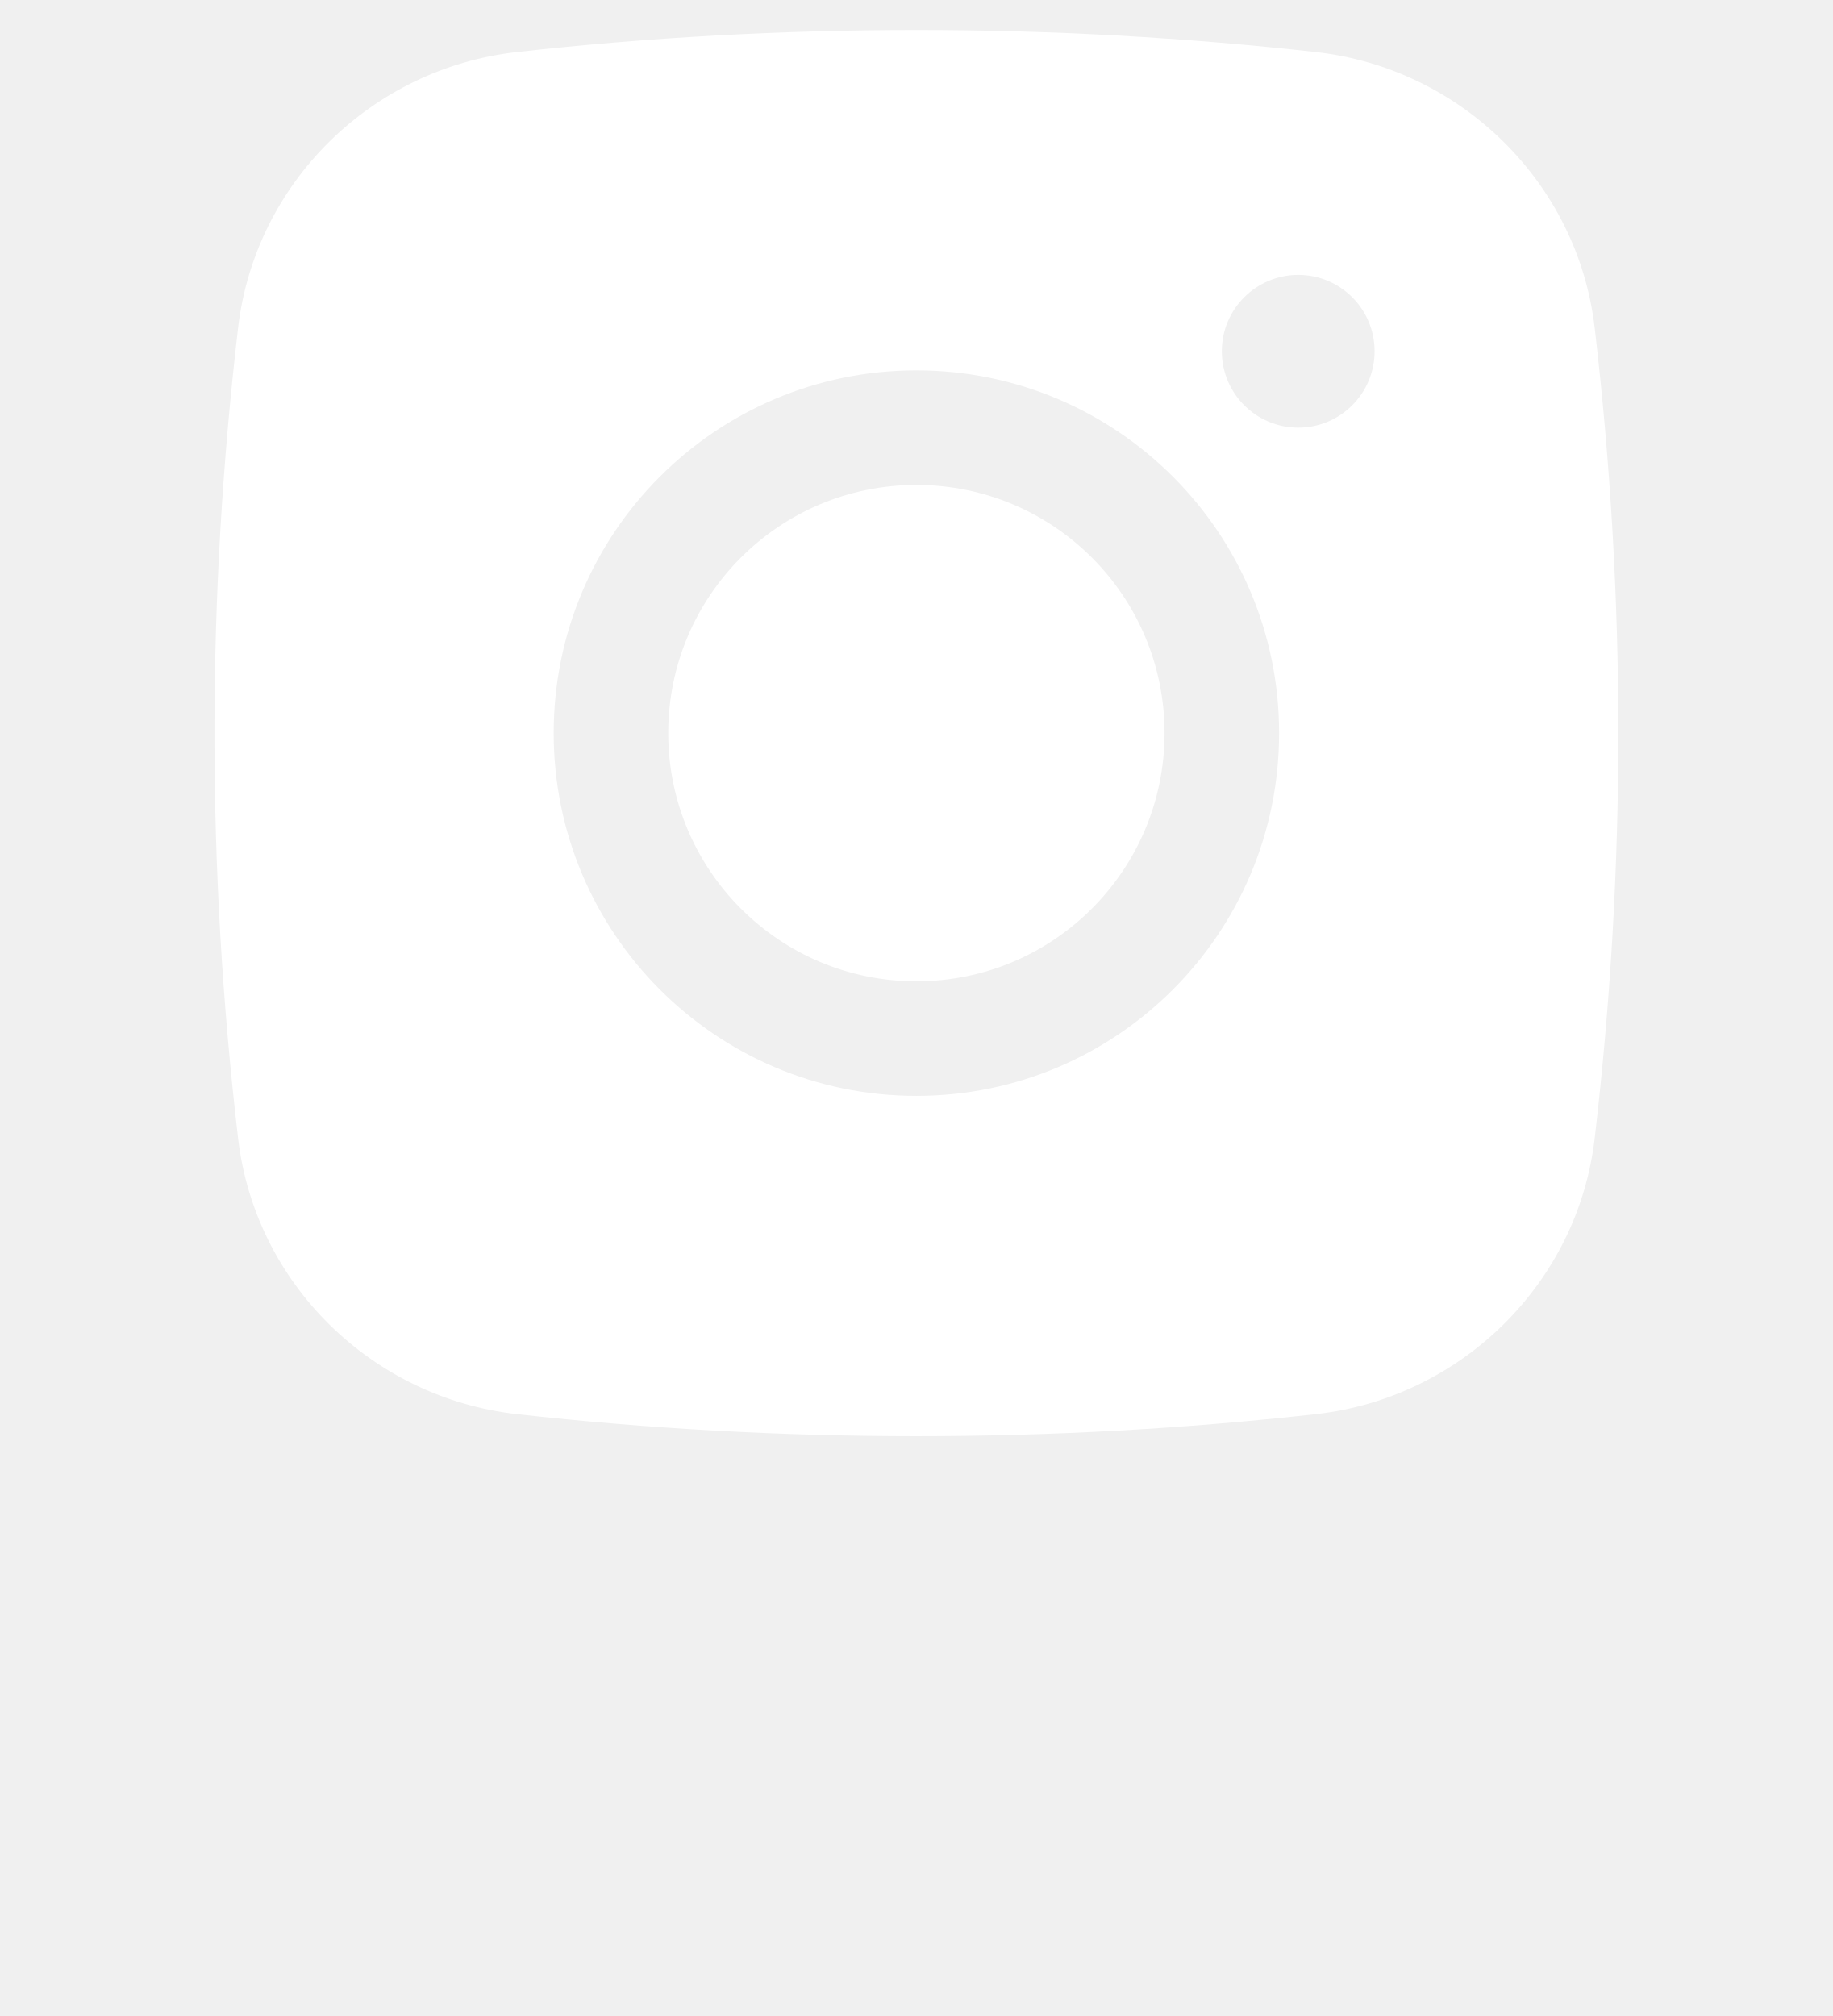
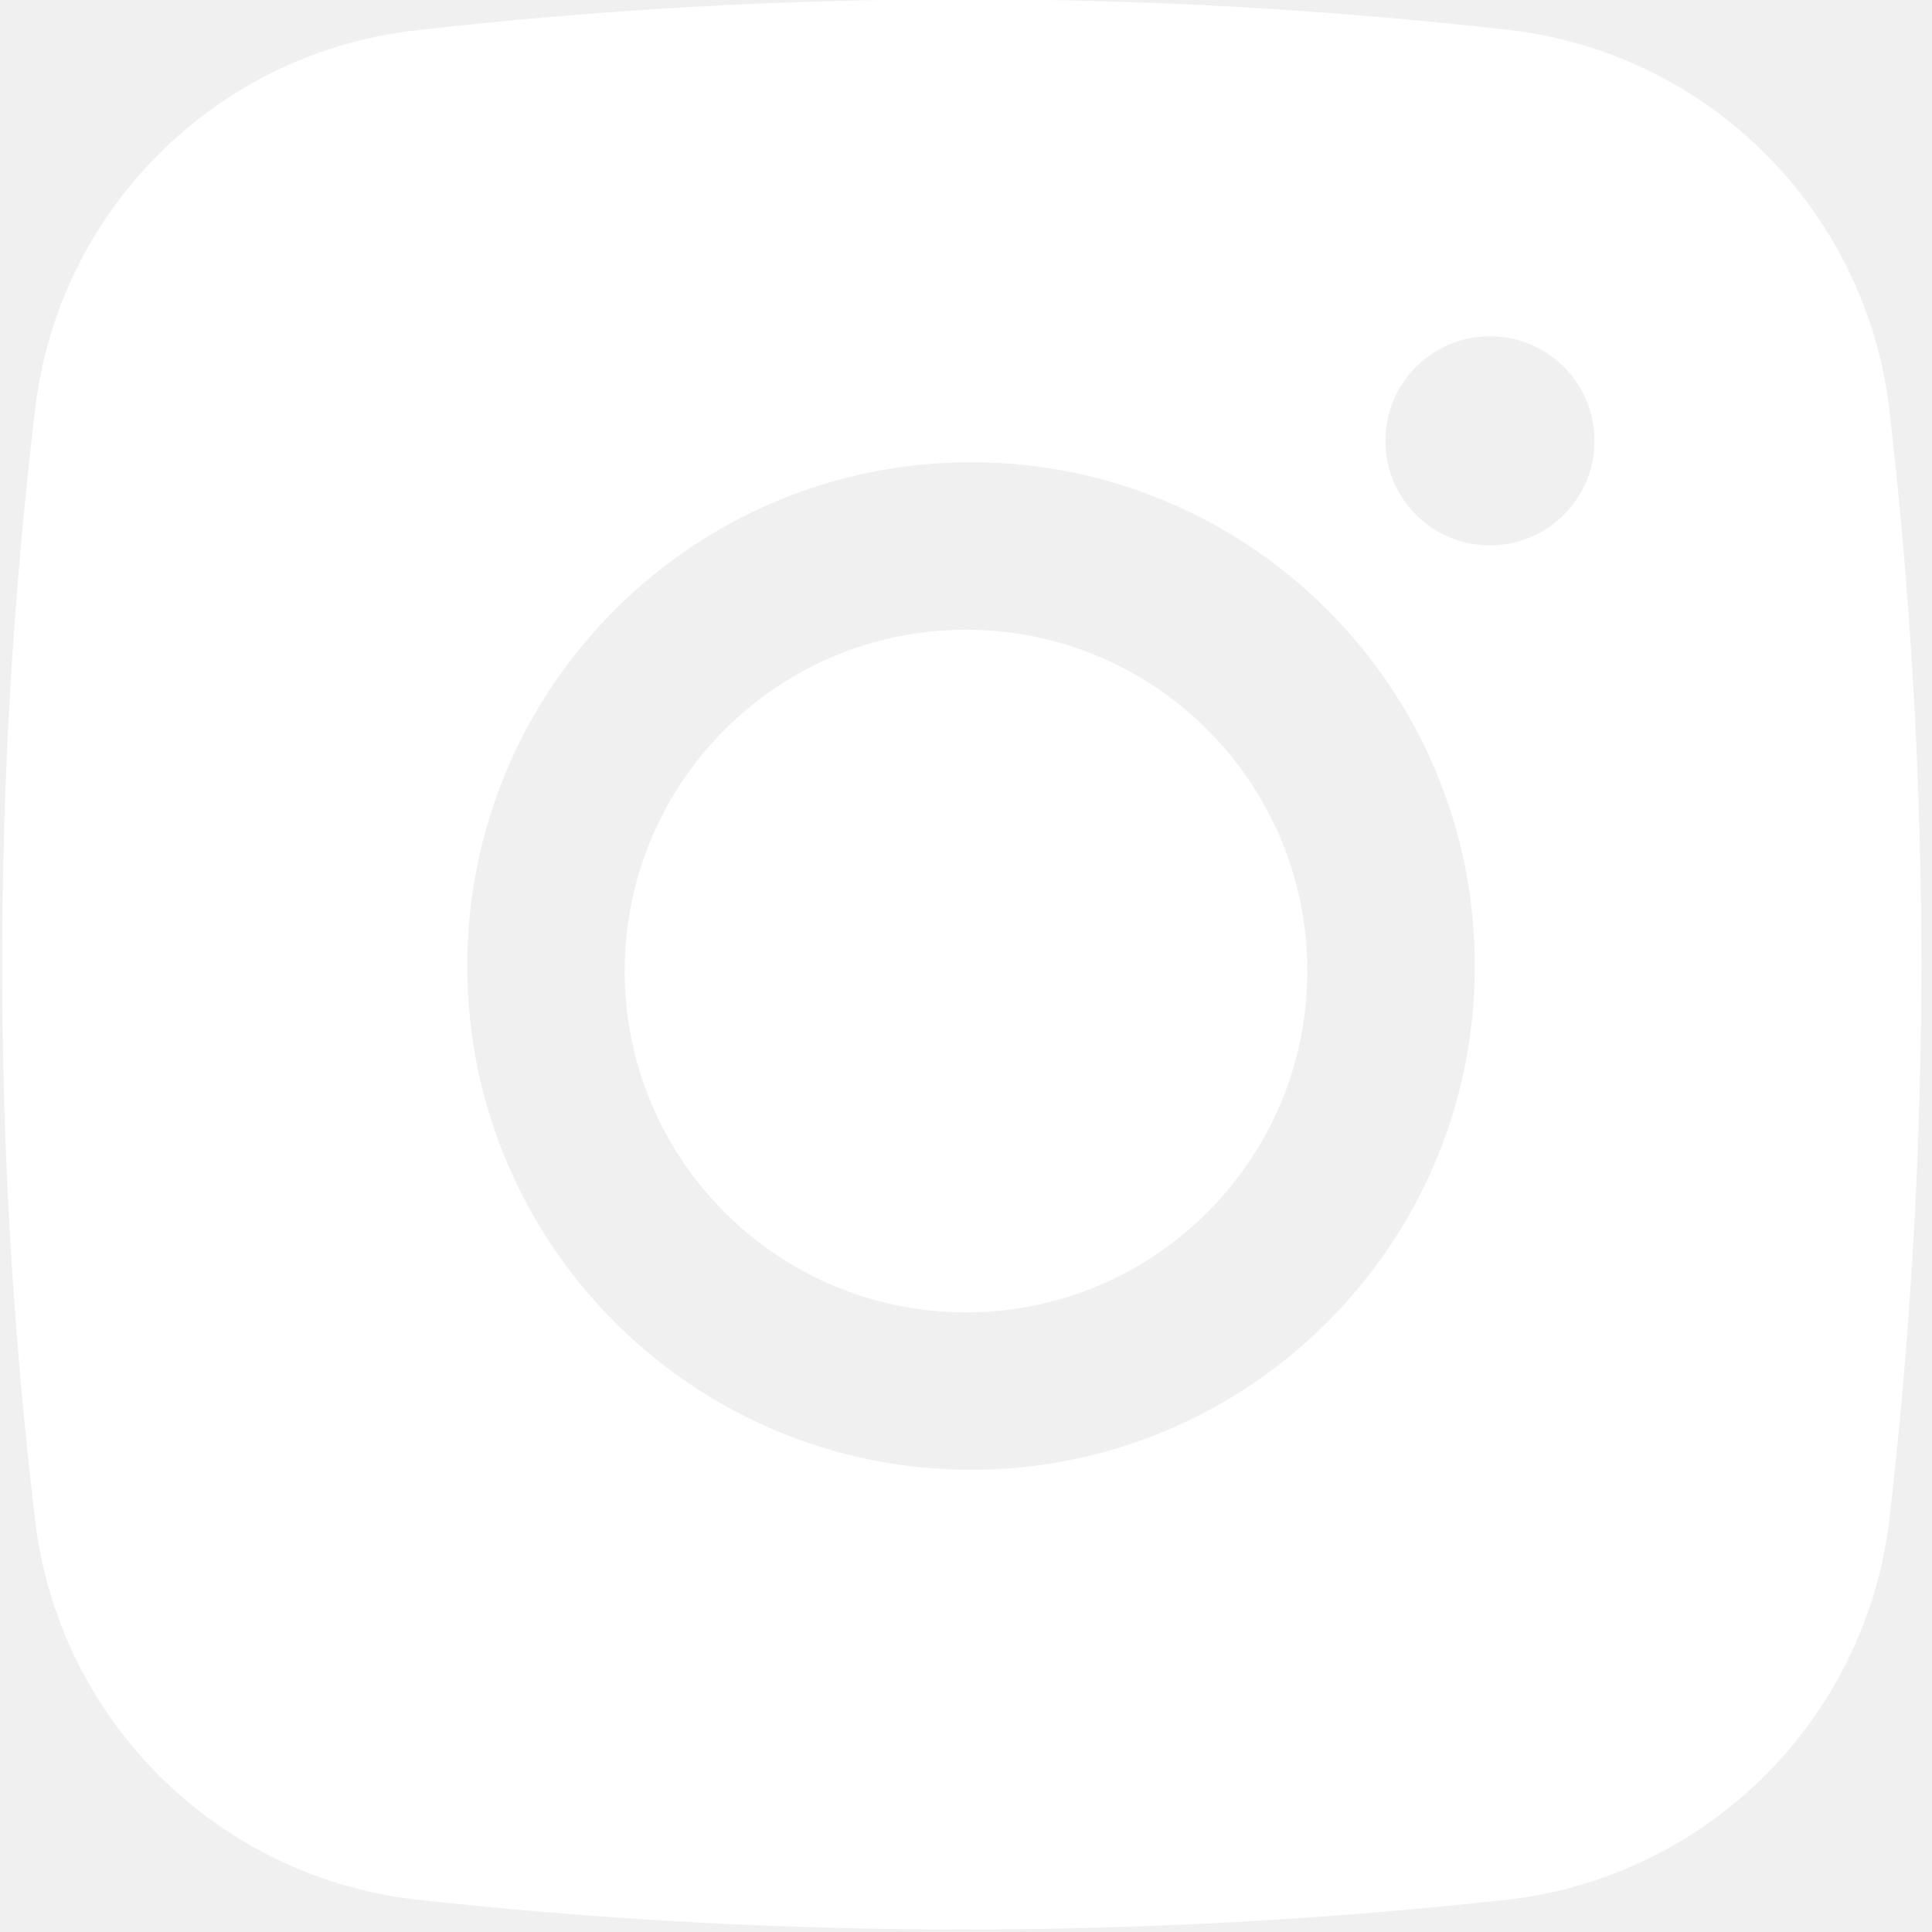
- <svg xmlns="http://www.w3.org/2000/svg" width="20" height="22" viewBox="0 0 20 22" fill="none">
-   <path d="M10 5.292C8.504 5.292 7.292 6.504 7.292 8C7.292 9.496 8.504 10.709 10 10.709C11.496 10.709 12.708 9.496 12.708 8C12.708 6.504 11.496 5.292 10 5.292Z" fill="white" />
-   <path fill-rule="evenodd" clip-rule="evenodd" d="M5.641 0.568C8.515 0.247 11.485 0.247 14.359 0.568C15.941 0.745 17.217 1.991 17.402 3.579C17.746 6.516 17.746 9.484 17.402 12.421C17.217 14.009 15.941 15.255 14.359 15.432C11.485 15.753 8.515 15.753 5.641 15.432C4.059 15.255 2.783 14.009 2.598 12.421C2.254 9.484 2.254 6.516 2.598 3.579C2.783 1.991 4.059 0.745 5.641 0.568ZM14.167 3C13.707 3 13.333 3.373 13.333 3.833C13.333 4.294 13.707 4.667 14.167 4.667C14.627 4.667 15 4.294 15 3.833C15 3.373 14.627 3 14.167 3ZM6.042 8C6.042 5.814 7.814 4.042 10 4.042C12.186 4.042 13.958 5.814 13.958 8C13.958 10.186 12.186 11.959 10 11.959C7.814 11.959 6.042 10.186 6.042 8Z" fill="white" />
+ <svg xmlns="http://www.w3.org/2000/svg" id="Layer_1" data-name="Layer 1" viewBox="0 0 15.34 15.34">
+   <defs>
+     <style>.cls-1,.cls-2{fill:#fff;}.cls-2{fill-rule:evenodd;}</style>
+   </defs>
+   <path class="cls-1" d="M7.67,5a2.71,2.71,0,1,0,2.71,2.71A2.71,2.71,0,0,0,7.67,5Z" />
+   <path class="cls-2" d="M3.31.24A38.53,38.53,0,0,1,12,.24a3.44,3.44,0,0,1,3,3,38.43,38.43,0,0,1,0,8.84,3.45,3.45,0,0,1-3,3,39.72,39.72,0,0,1-8.72,0,3.44,3.44,0,0,1-3-3,37.34,37.34,0,0,1,0-8.84A3.43,3.43,0,0,1,3.31.24Zm8.52,2.43a.83.83,0,1,0,0,1.66.83.83,0,1,0,0-1.66Zm-8.12,5a4,4,0,1,1,4,4A4,4,0,0,1,3.71,7.67Z" />
</svg>
